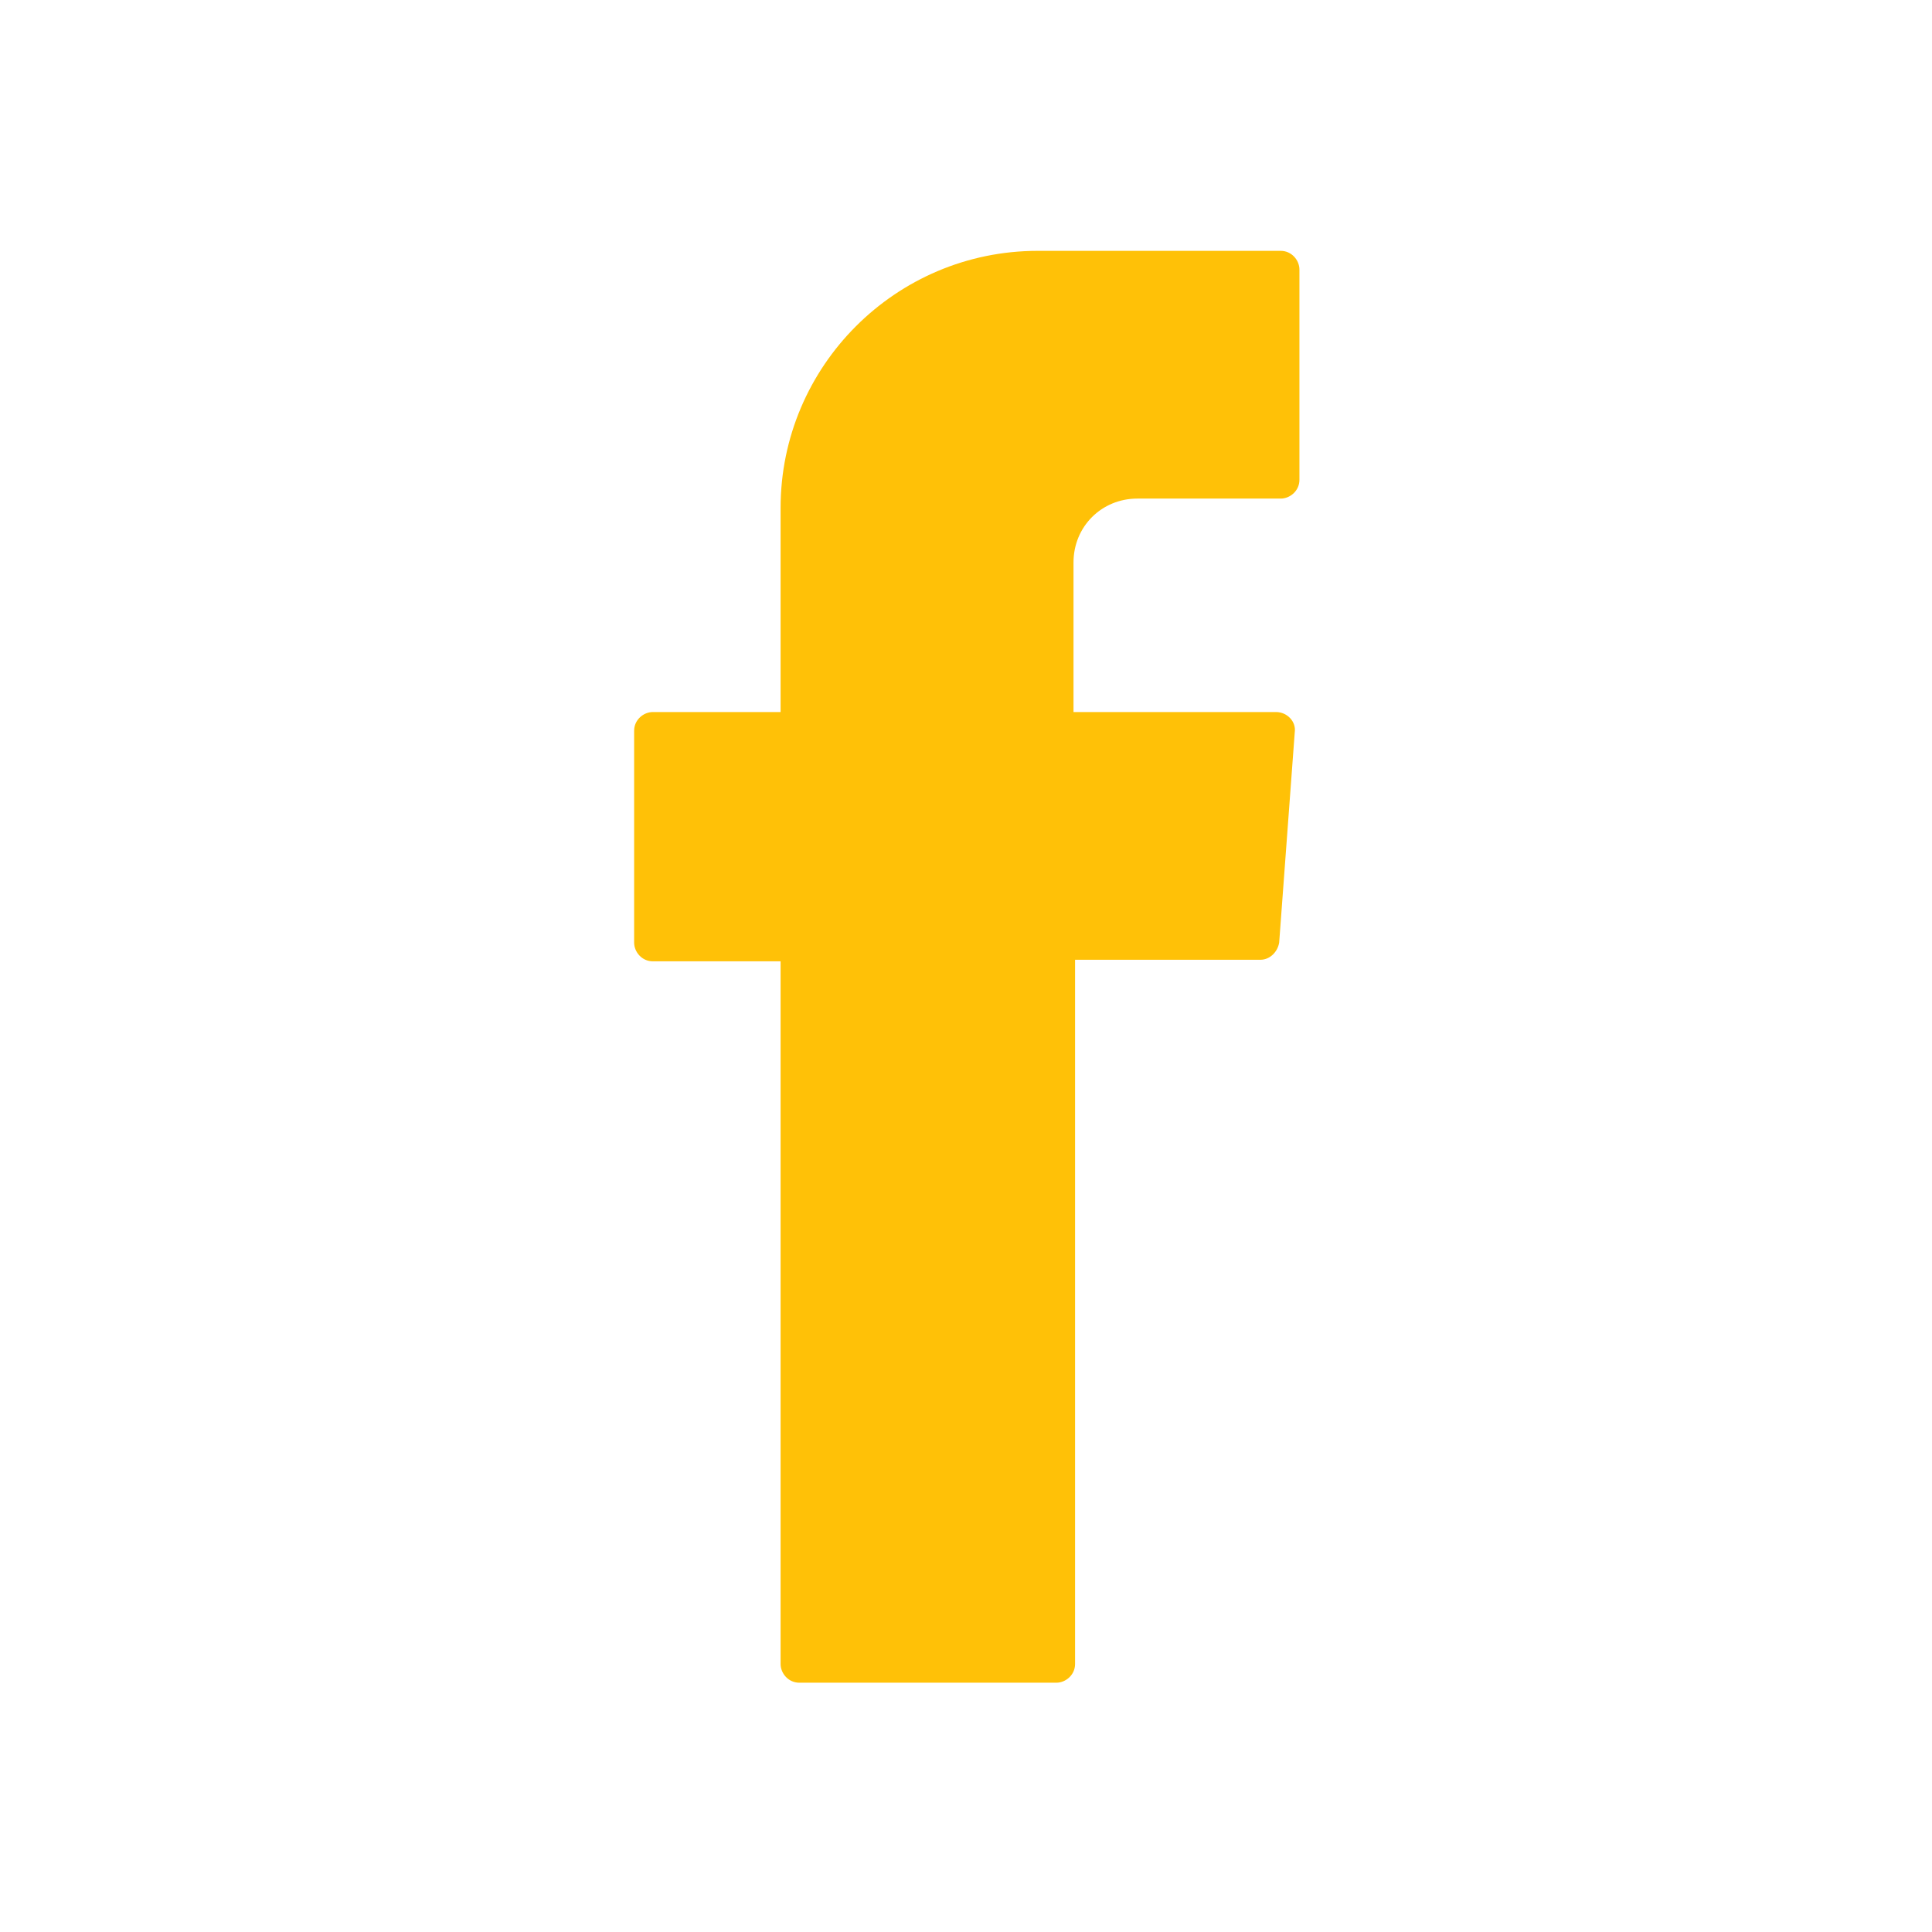
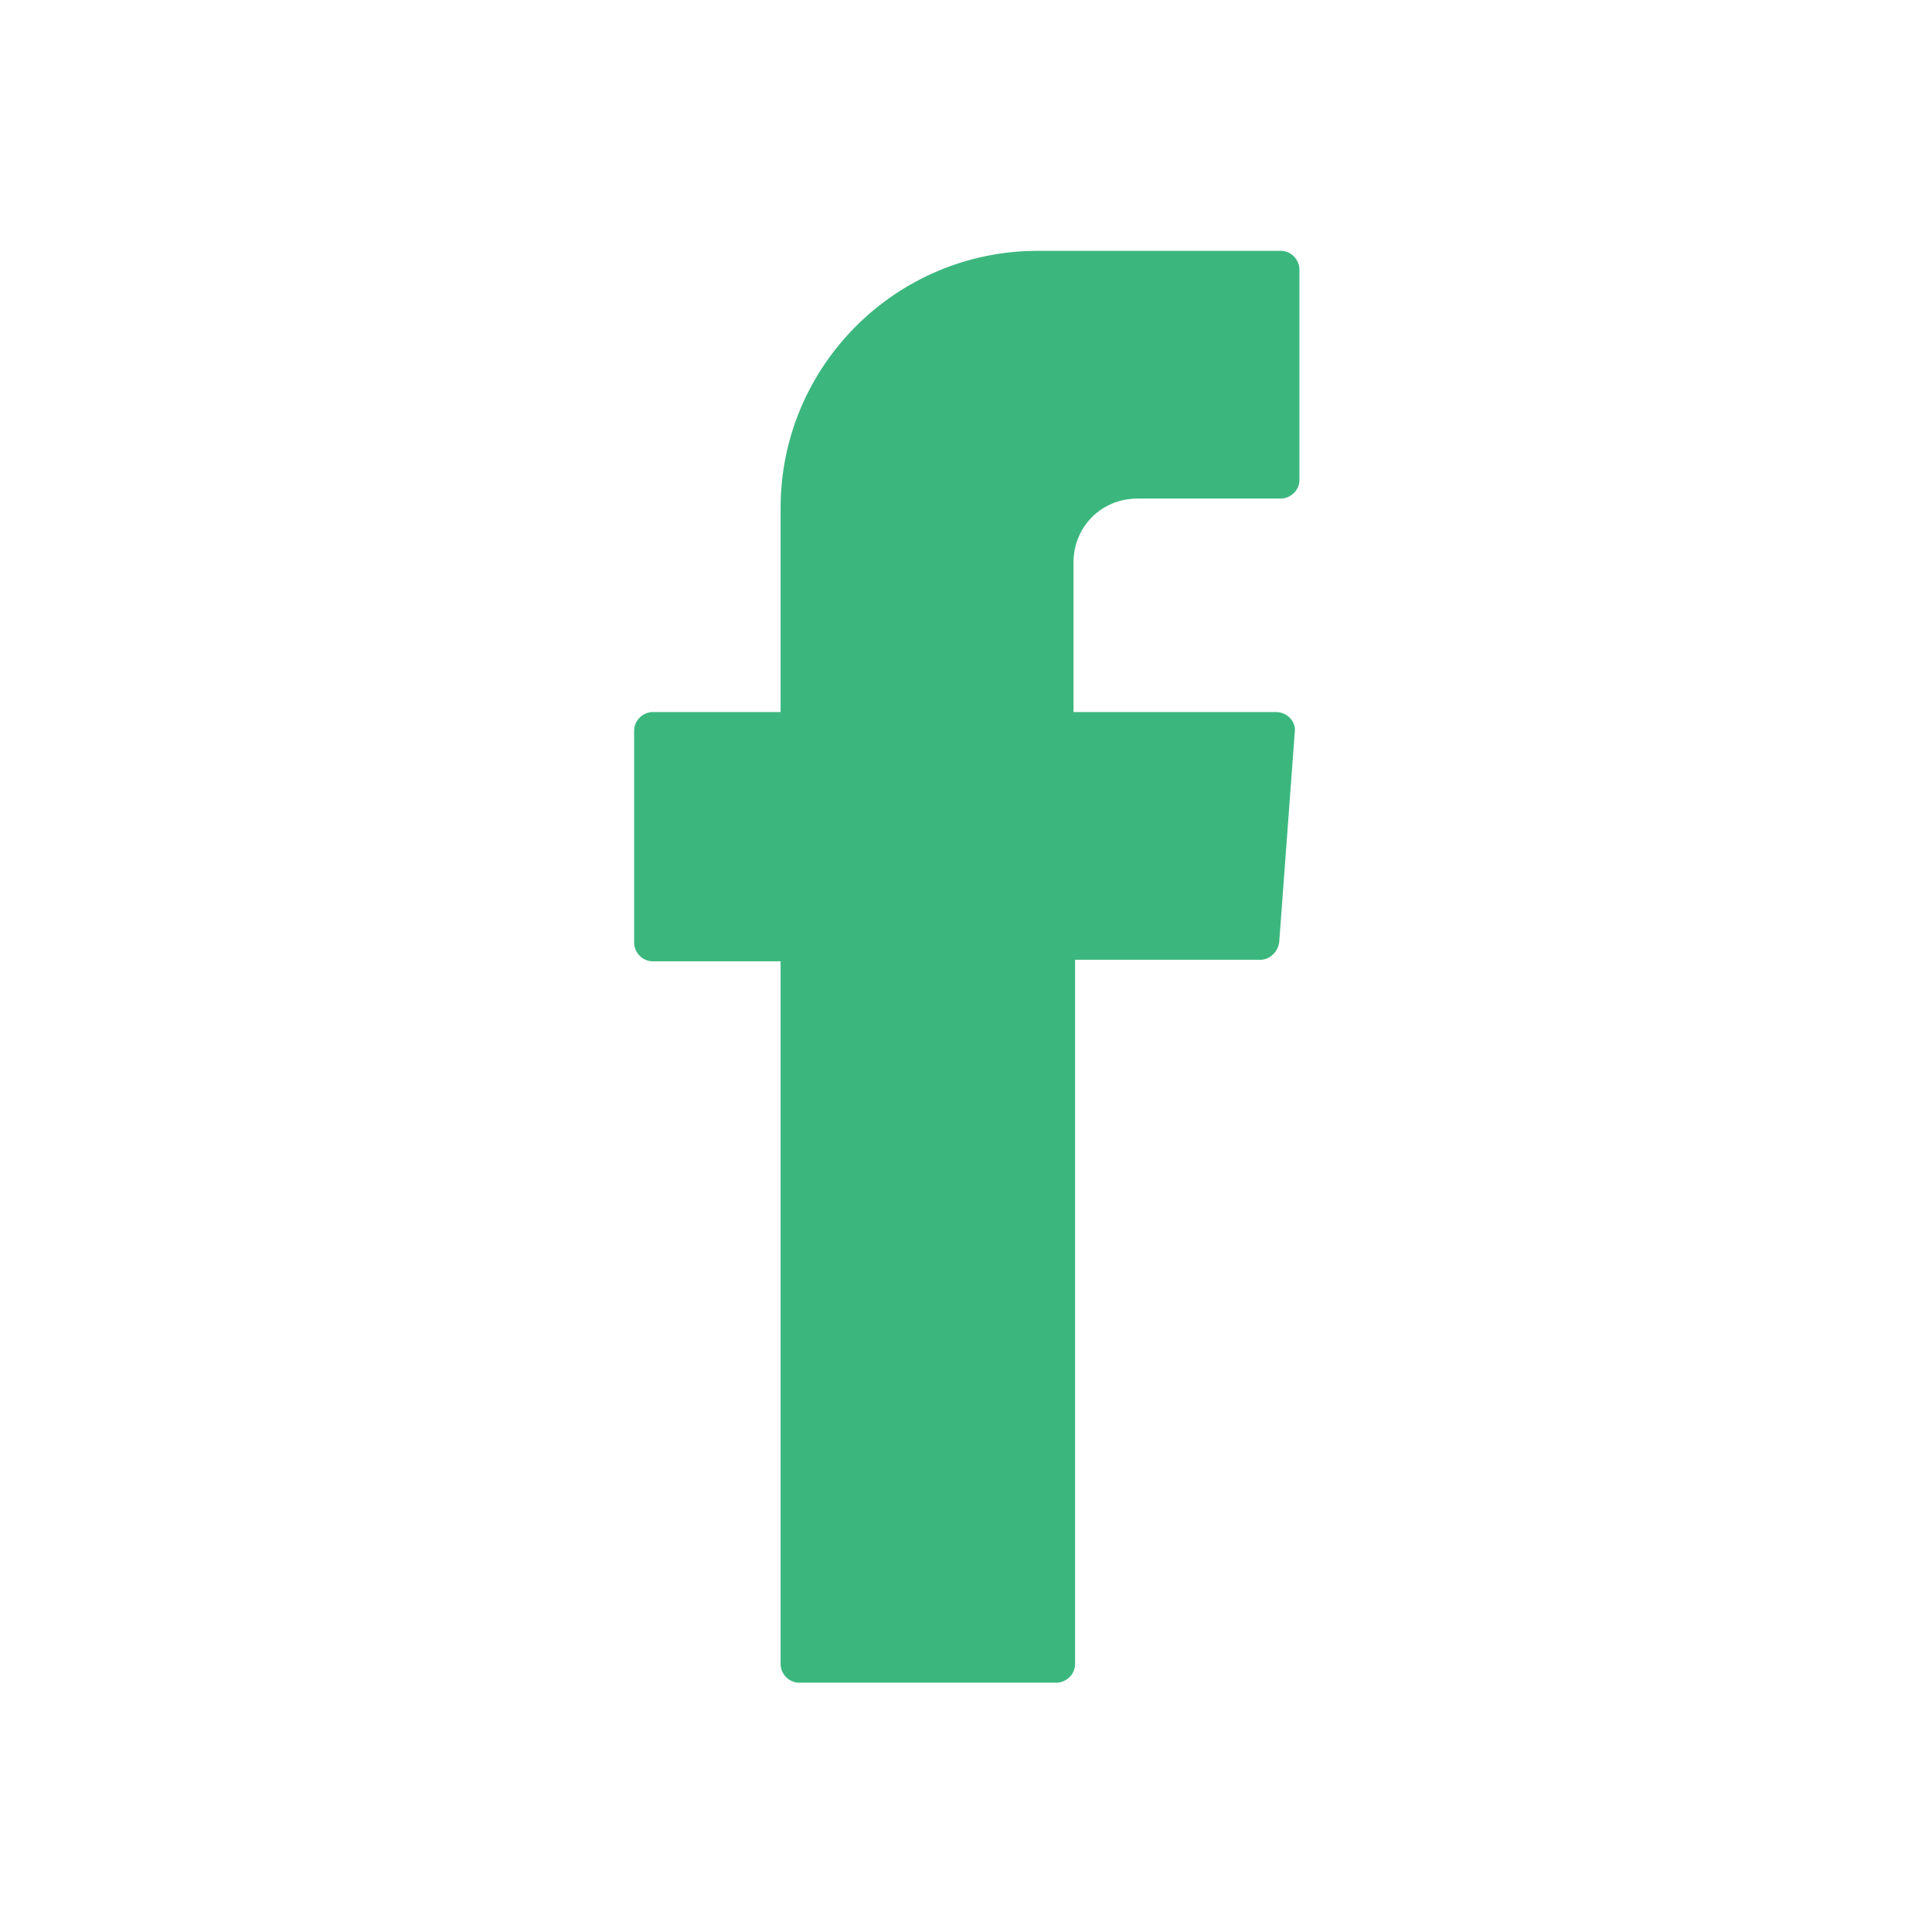
<svg xmlns="http://www.w3.org/2000/svg" enable-background="new 0 0 124 124" viewBox="0 0 124 124">
-   <path fill="#ffc107" fill-rule="evenodd" d="M50.1,62.4v44.4c0,0.6,0.5,1.2,1.2,1.2h16.5c0.6,0,1.2-0.5,1.2-1.2V61.6h11.9    c0.6,0,1.1-0.5,1.2-1.1L83.1,47c0.1-0.7-0.5-1.3-1.2-1.3H68.9v-9.6c0-2.3,1.8-4.1,4.1-4.1h9.2c0.6,0,1.2-0.5,1.2-1.2V17.3    c0-0.6-0.5-1.2-1.2-1.2H66.6c-9.1,0-16.5,7.4-16.5,16.5v13.1h-8.2c-0.6,0-1.2,0.5-1.2,1.2v13.6c0,0.6,0.5,1.2,1.2,1.2h8.2V62.4z" clip-rule="evenodd" />
+   <path fill="#3BB77E" fill-rule="evenodd" d="M50.1,62.4v44.4c0,0.6,0.5,1.2,1.2,1.2h16.5c0.6,0,1.2-0.5,1.2-1.2V61.6h11.9    c0.6,0,1.1-0.5,1.2-1.1L83.1,47c0.1-0.7-0.5-1.3-1.2-1.3H68.9v-9.6c0-2.3,1.8-4.1,4.1-4.1h9.2c0.6,0,1.2-0.5,1.2-1.2V17.3    c0-0.6-0.5-1.2-1.2-1.2H66.6c-9.1,0-16.5,7.4-16.5,16.5v13.1h-8.2c-0.6,0-1.2,0.5-1.2,1.2v13.6c0,0.6,0.5,1.2,1.2,1.2h8.2V62.4z" clip-rule="evenodd" />
</svg>
